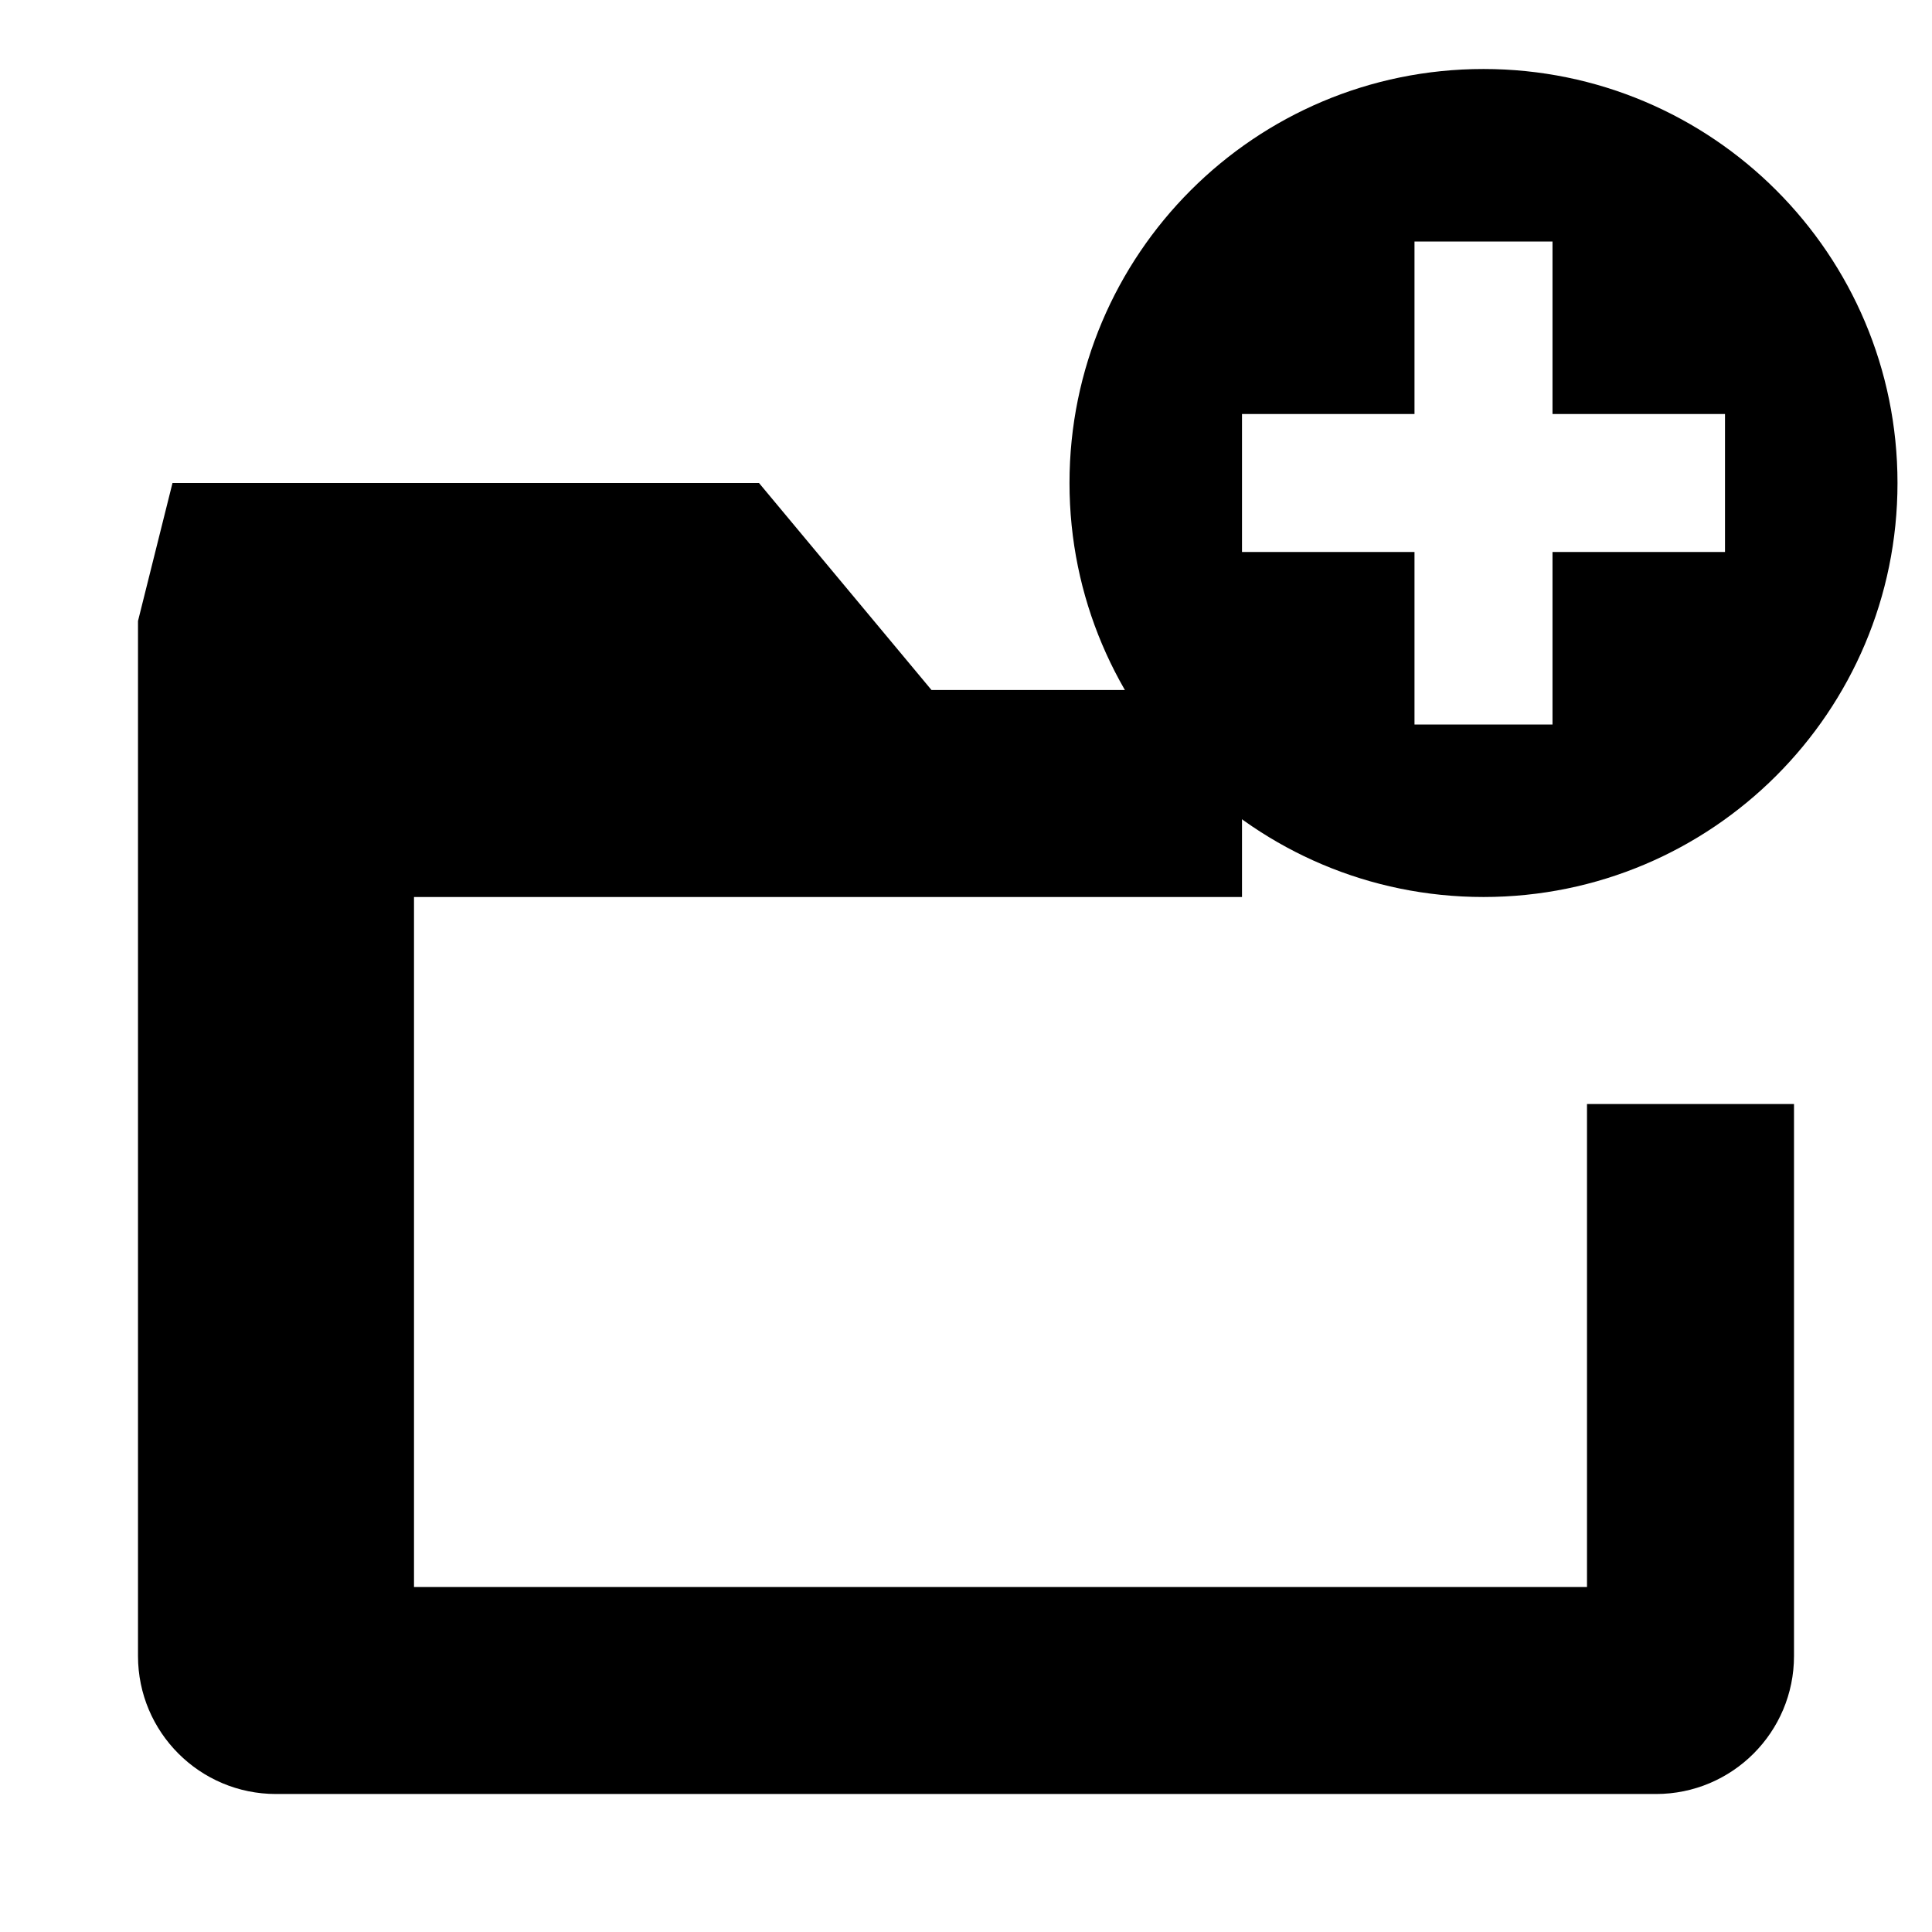
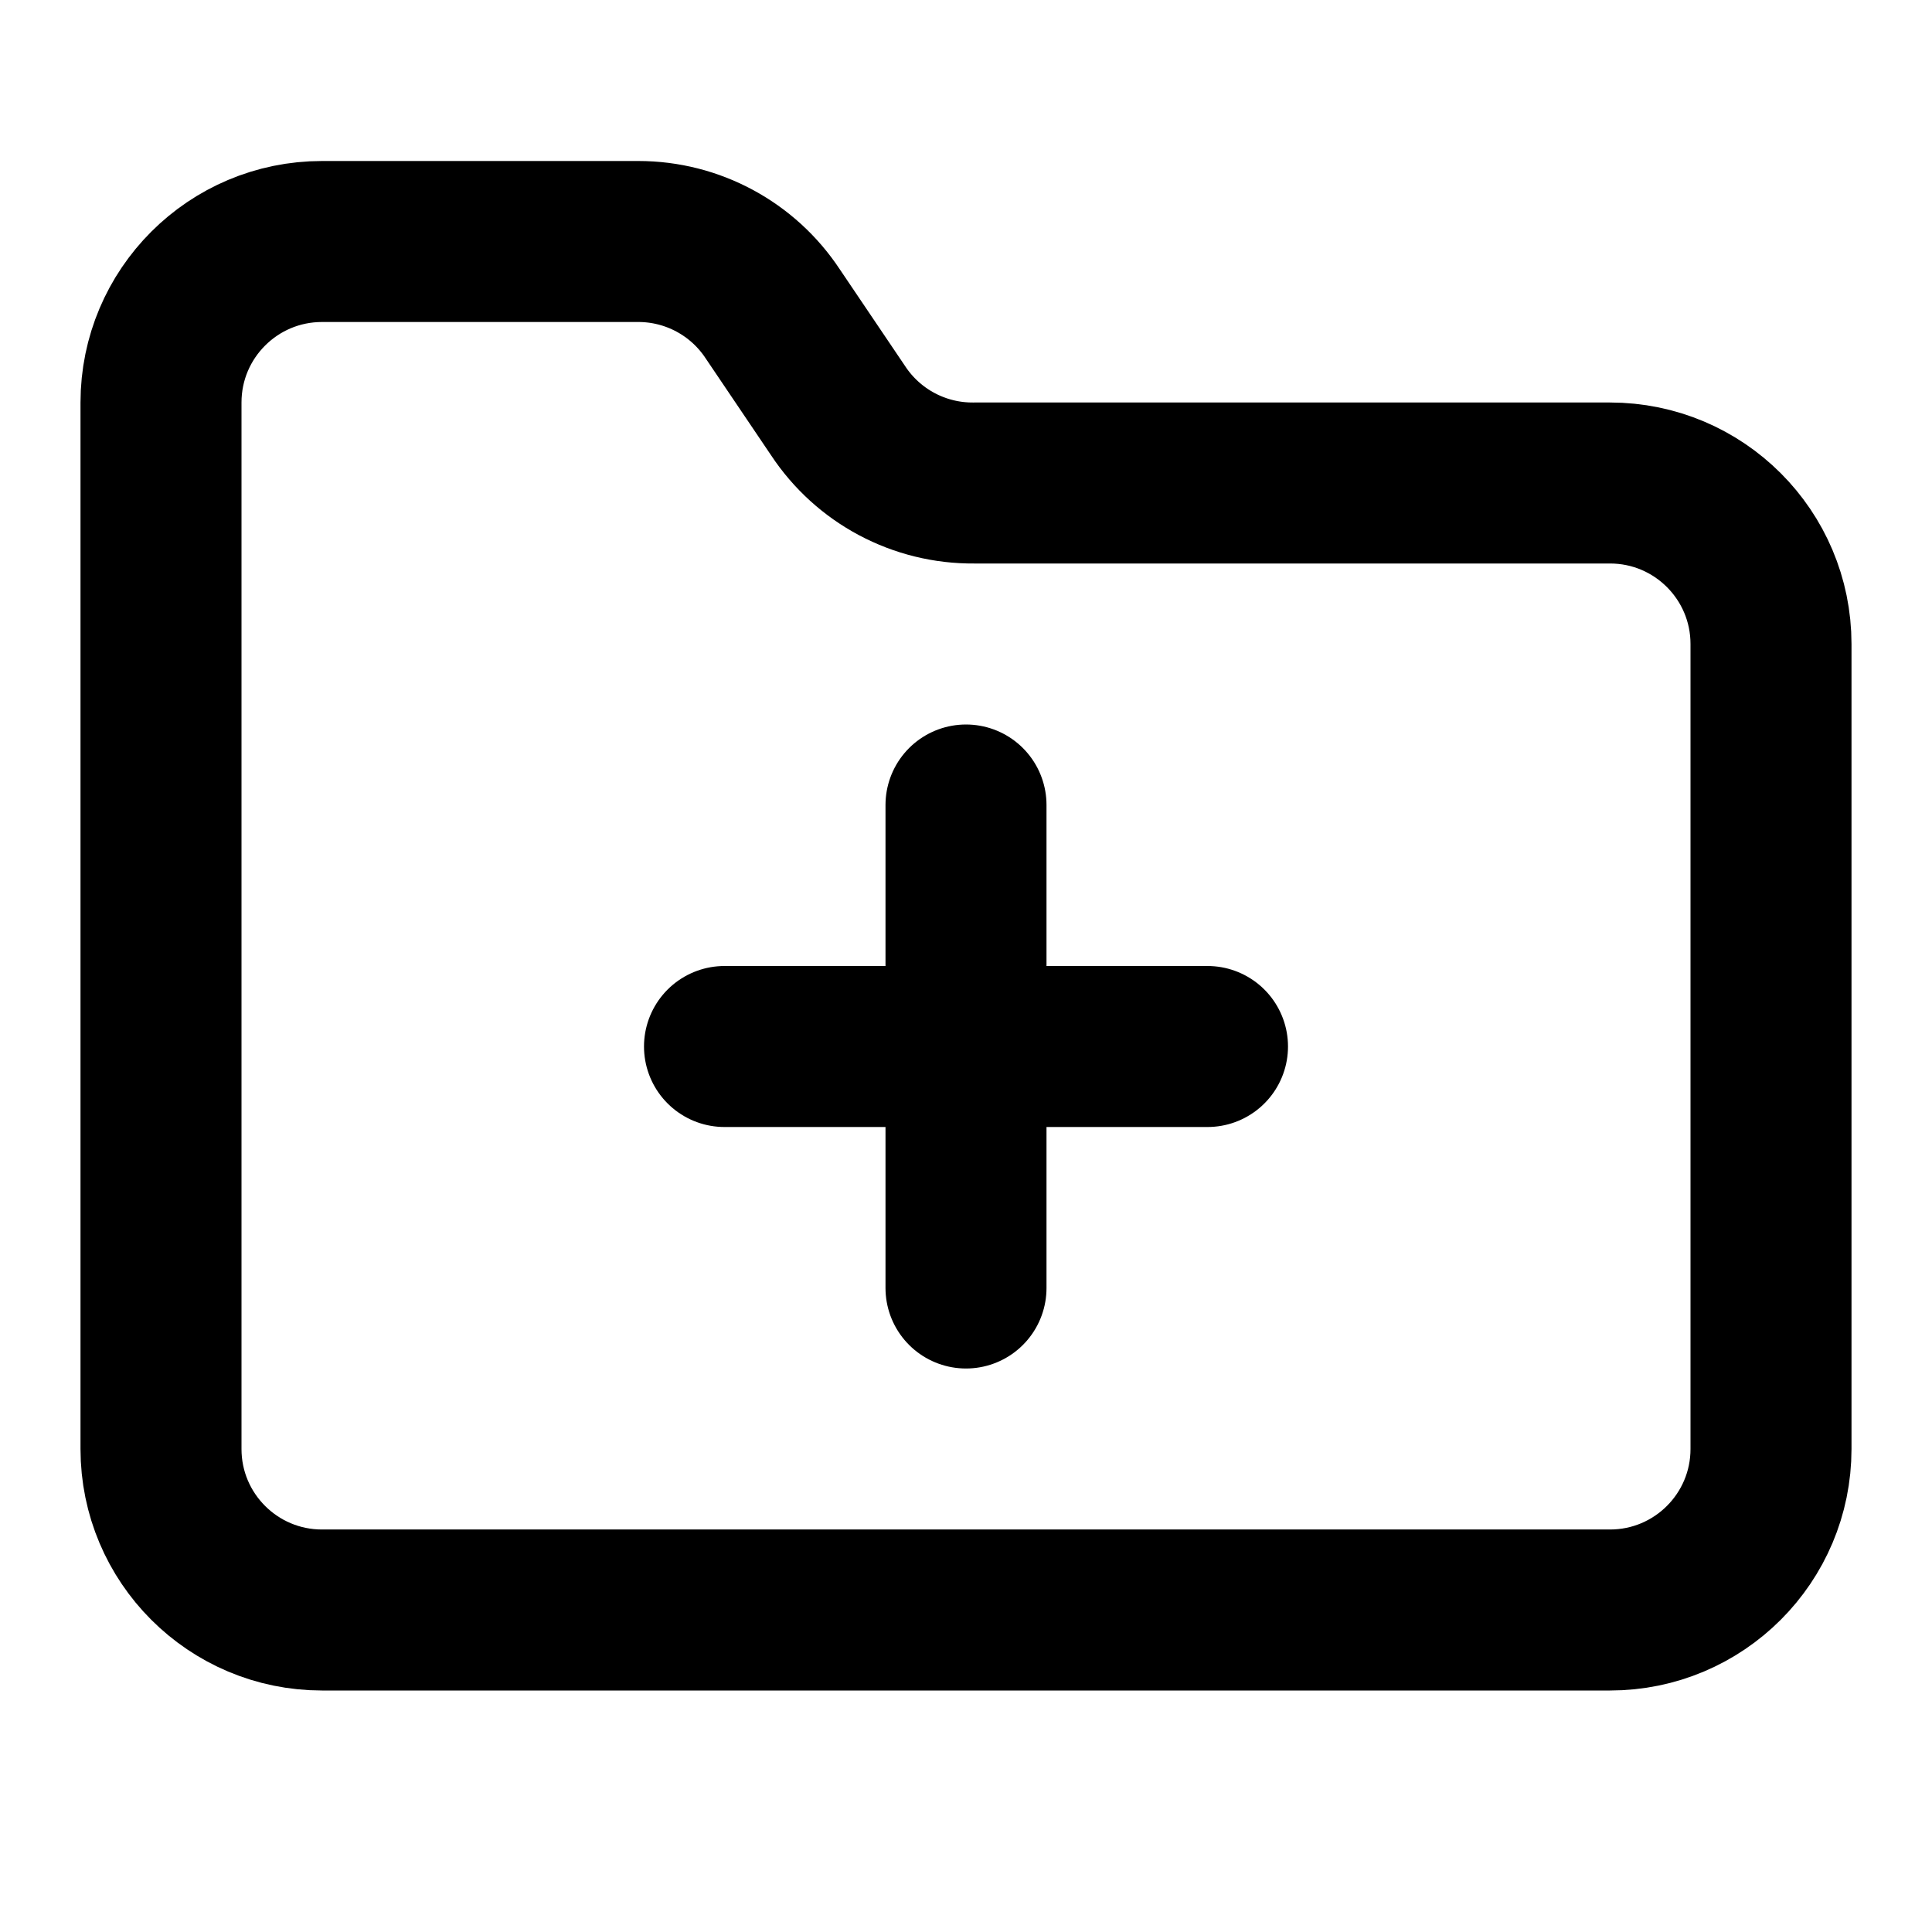
- <svg xmlns="http://www.w3.org/2000/svg" viewBox="0 0 56 56" fill="currentColor">
-   <path d="M5 14h17l5 6h9v6H12v20h34V32h6v16a4 4 0 0 1-4 4H8a4 4 0 0 1-4-4V18Z" />
-   <path fill-rule="evenodd" d="M43 2a12 12 0 1 0 0 24 12 12 0 0 0 0-24Zm-2 5h4v5h5v4h-5v5h-4v-5h-5v-4h5Z" />
+ <svg xmlns="http://www.w3.org/2000/svg" width="24" height="24" viewBox="0 0 24 24" fill="none" stroke="currentColor" stroke-width="2" stroke-linecap="round" stroke-linejoin="round">
+   <path d="M12 10v6" />
+   <path d="M9 13h6" />
+   <path d="M20 20a2 2 0 0 0 2-2V8a2 2 0 0 0-2-2h-7.9a2 2 0 0 1-1.69-.9L9.6 3.9A2 2 0 0 0 7.93 3H4a2 2 0 0 0-2 2v13a2 2 0 0 0 2 2Z" />
</svg>
